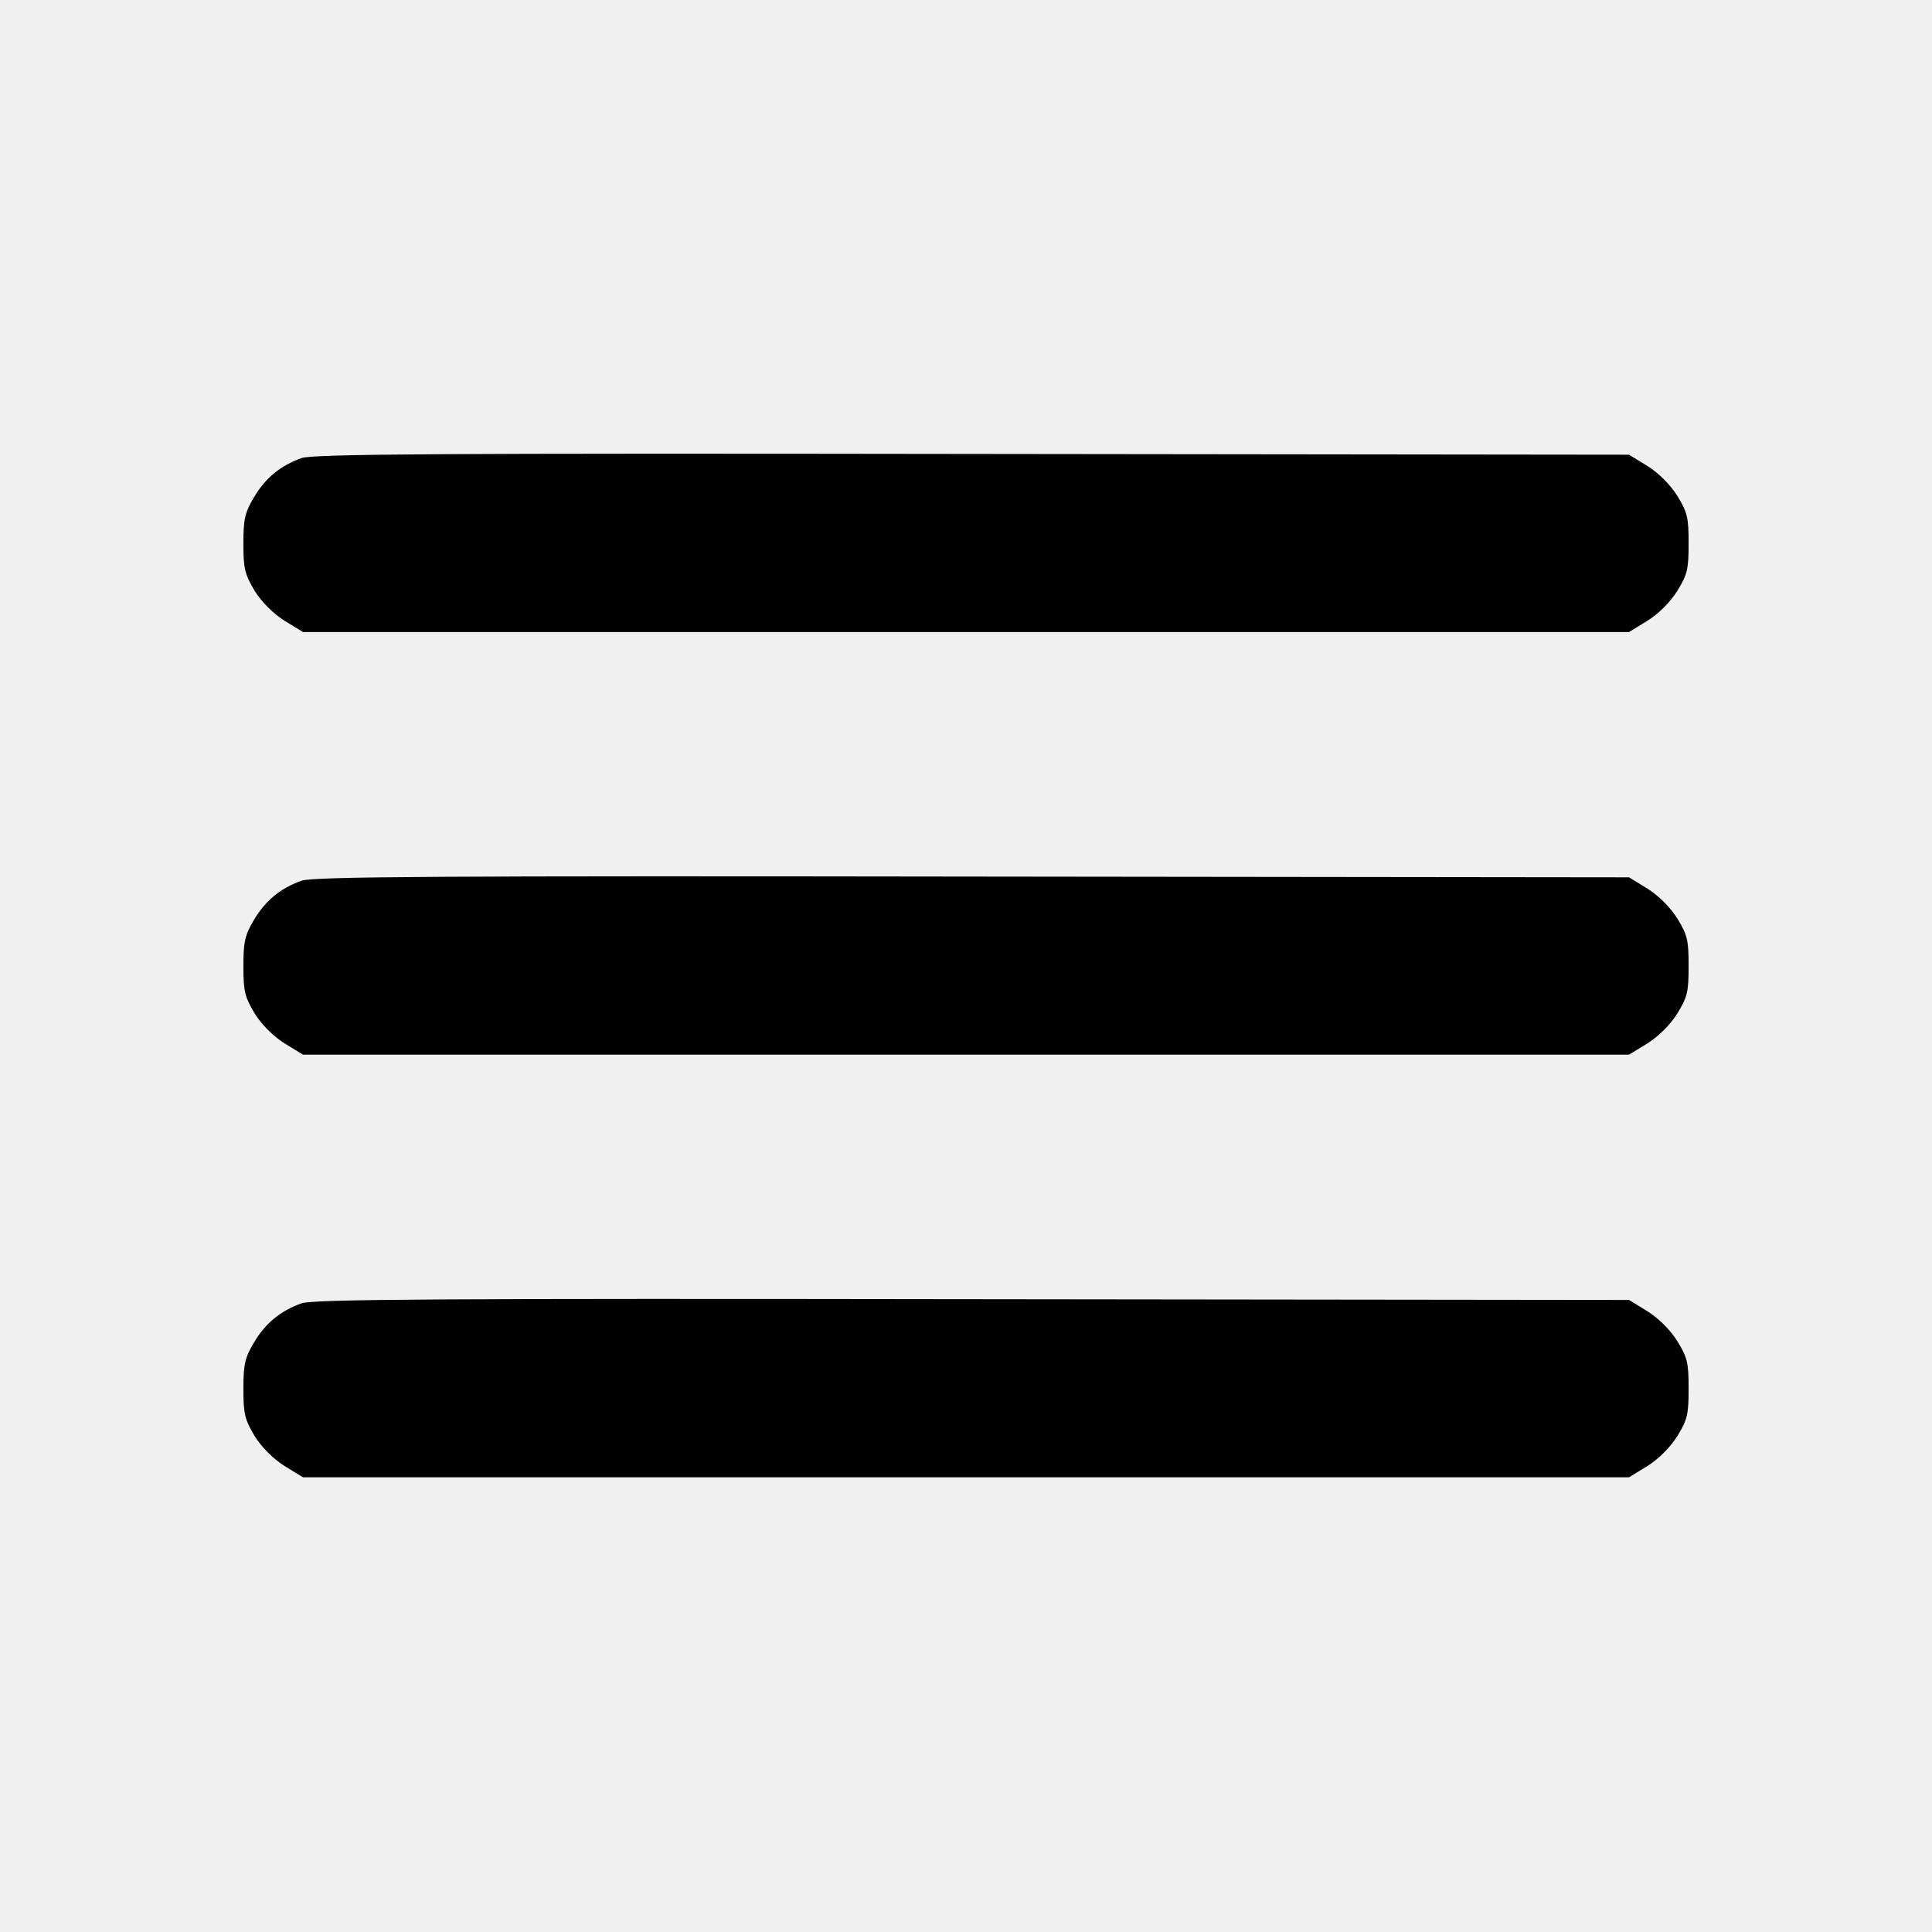
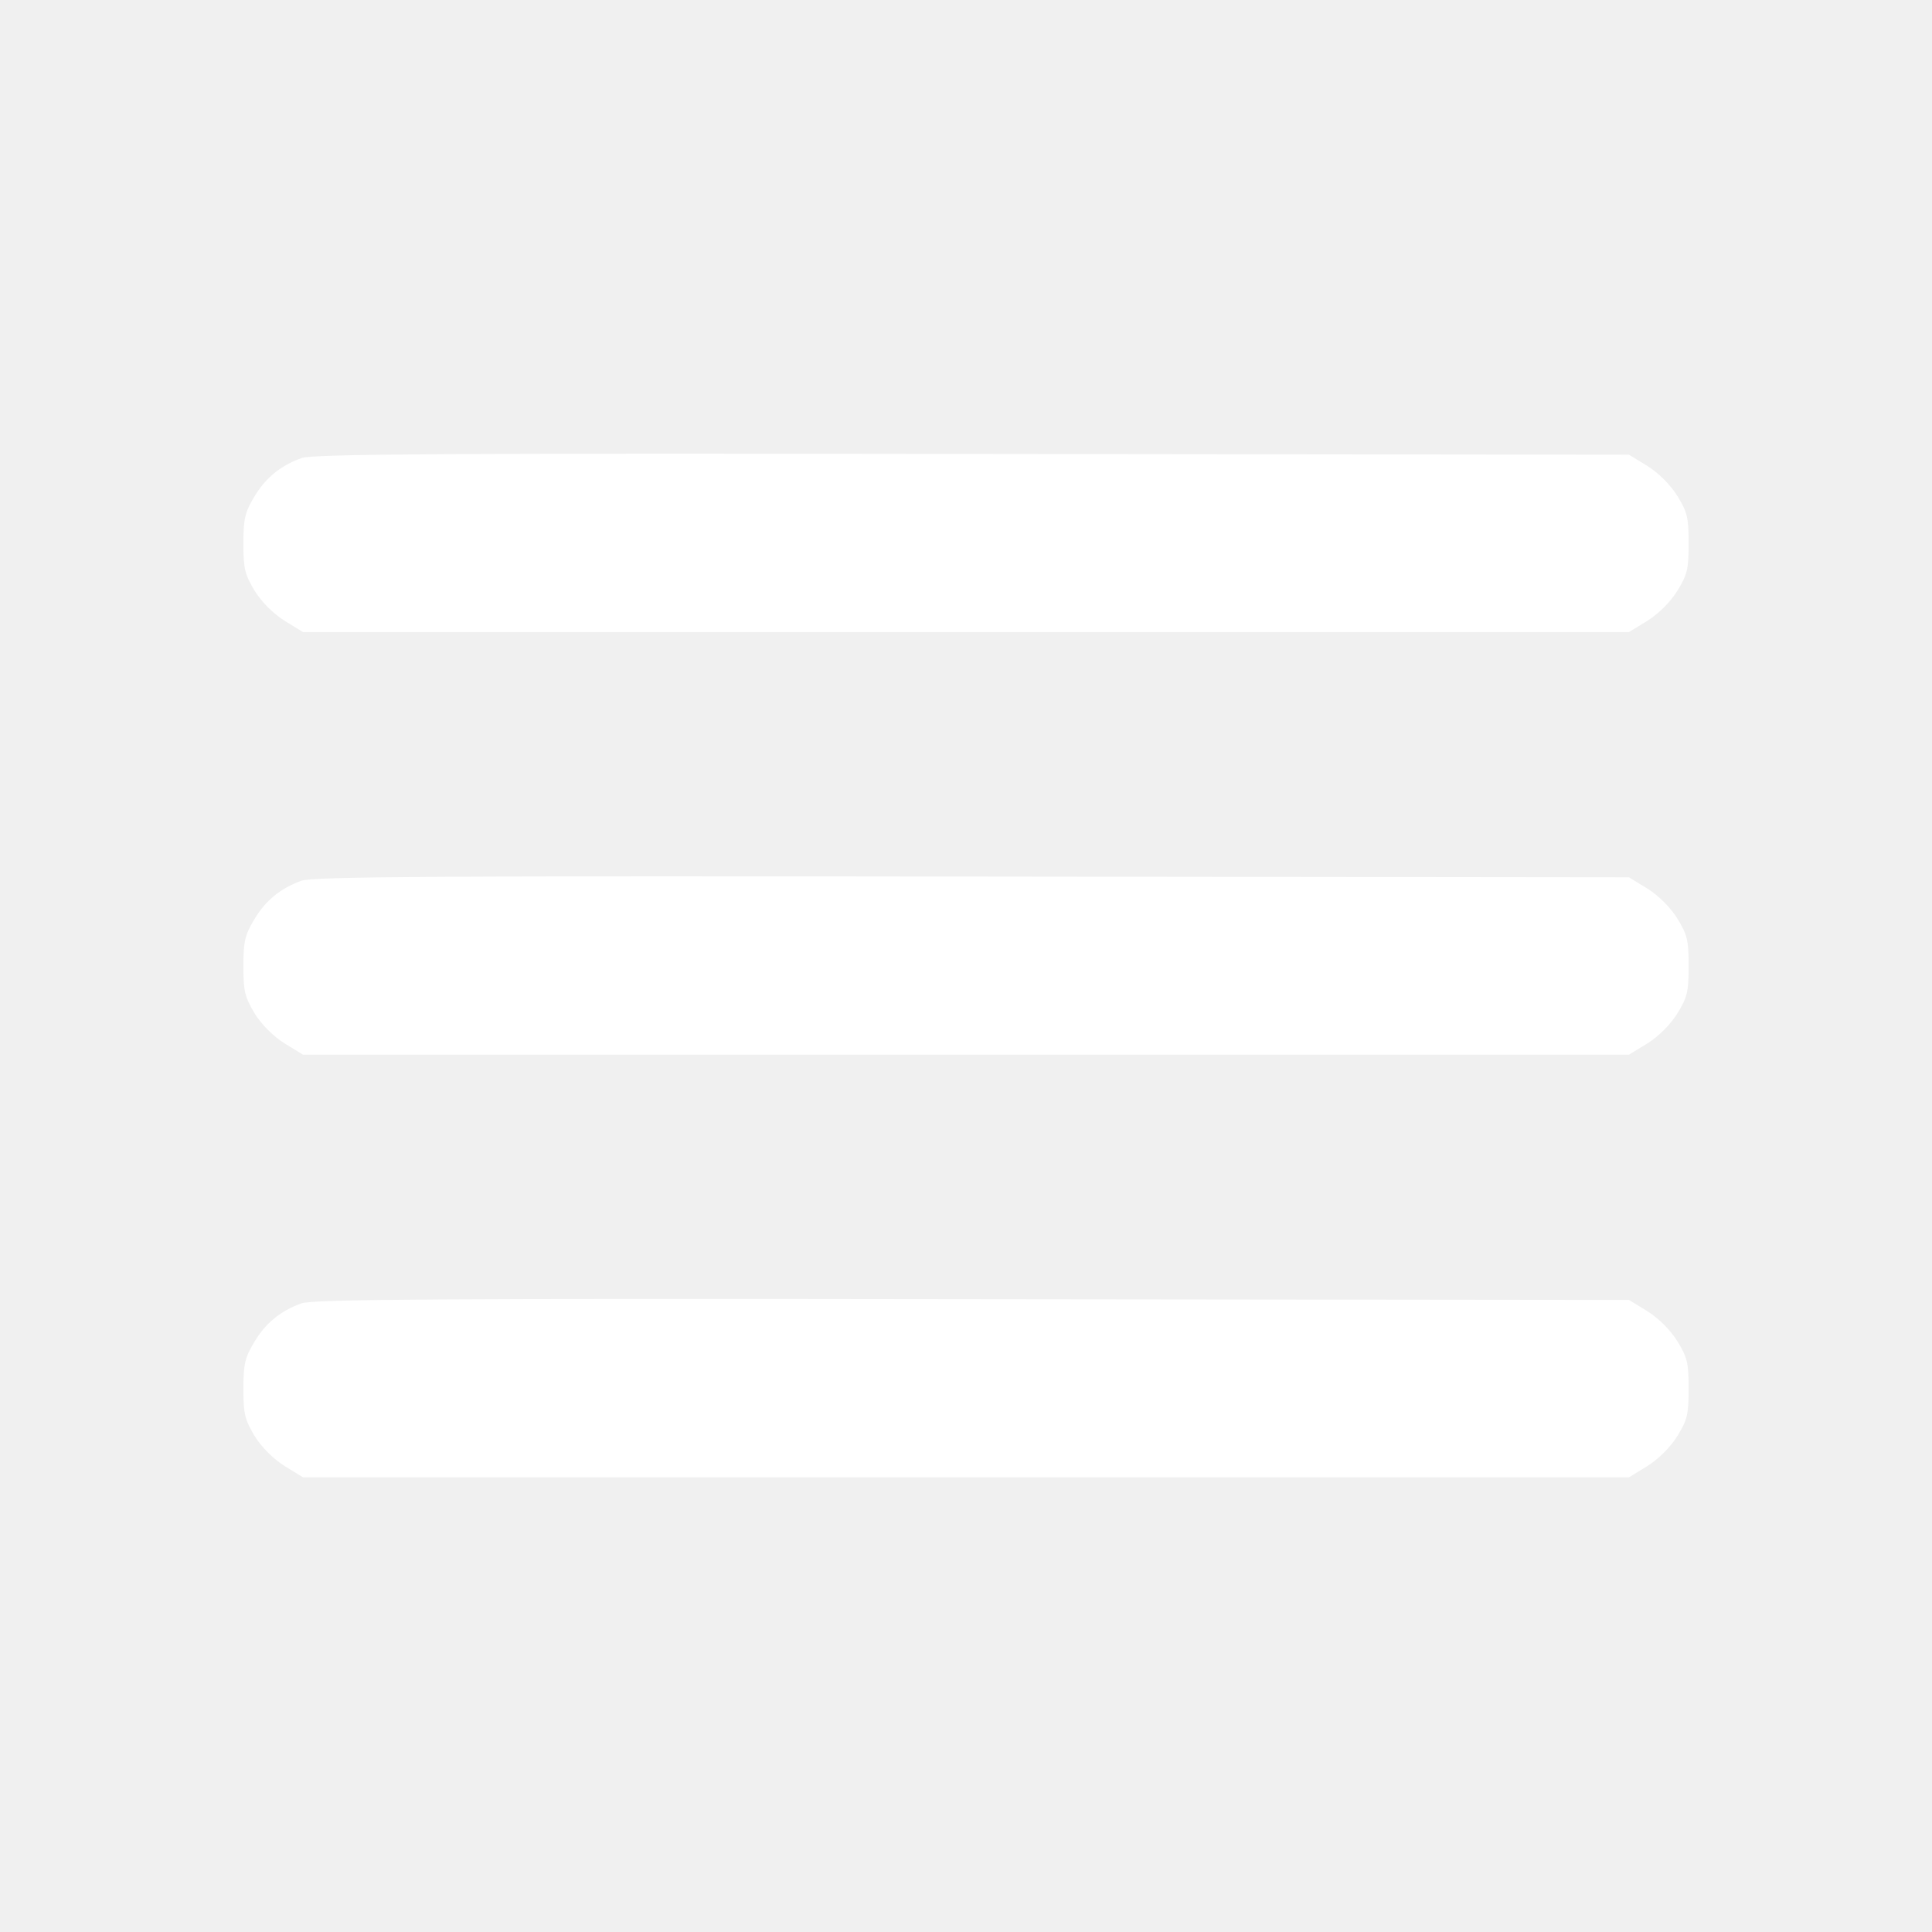
<svg xmlns="http://www.w3.org/2000/svg" version="1.0" width="512pt" height="512pt" viewBox="0 0 512 512" preserveAspectRatio="xMidYMid meet">
-   <g transform="translate(0,512) scale(0.1,-0.1)" fill="#000000" stroke="none">
+   <g transform="translate(0,512) scale(0.1,-0.1)" fill="white" stroke="none">
    <path d="M799 3906 c-56 -20 -96 -53 -126 -104 -24 -40 -28 -58 -28 -123 0 -67 4 -81 30 -125 19 -30 49 -60 79 -79 l49 -30 1757 0 1757 0 49 30 c30 19 60 49 79 79 27 44 30 58 30 126 0 68 -3 82 -30 126 -19 30 -49 60 -79 79 l-49 30 -1741 2 c-1406 2 -1748 0 -1777 -11z" />
    <path d="M799 2786 c-56 -20 -96 -53 -126 -104 -24 -40 -28 -58 -28 -123 0 -67 4 -81 30 -125 19 -30 49 -60 79 -79 l49 -30 1757 0 1757 0 49 30 c30 19 60 49 79 79 27 44 30 58 30 126 0 68 -3 82 -30 126 -19 30 -49 60 -79 79 l-49 30 -1741 2 c-1406 2 -1748 0 -1777 -11z" />
    <path d="M799 1666 c-56 -20 -96 -53 -126 -104 -24 -40 -28 -58 -28 -123 0 -67 4 -81 30 -125 19 -30 49 -60 79 -79 l49 -30 1757 0 1757 0 49 30 c30 19 60 49 79 79 27 44 30 58 30 126 0 68 -3 82 -30 126 -19 30 -49 60 -79 79 l-49 30 -1741 2 c-1406 2 -1748 0 -1777 -11z" />
  </g>
</svg>
